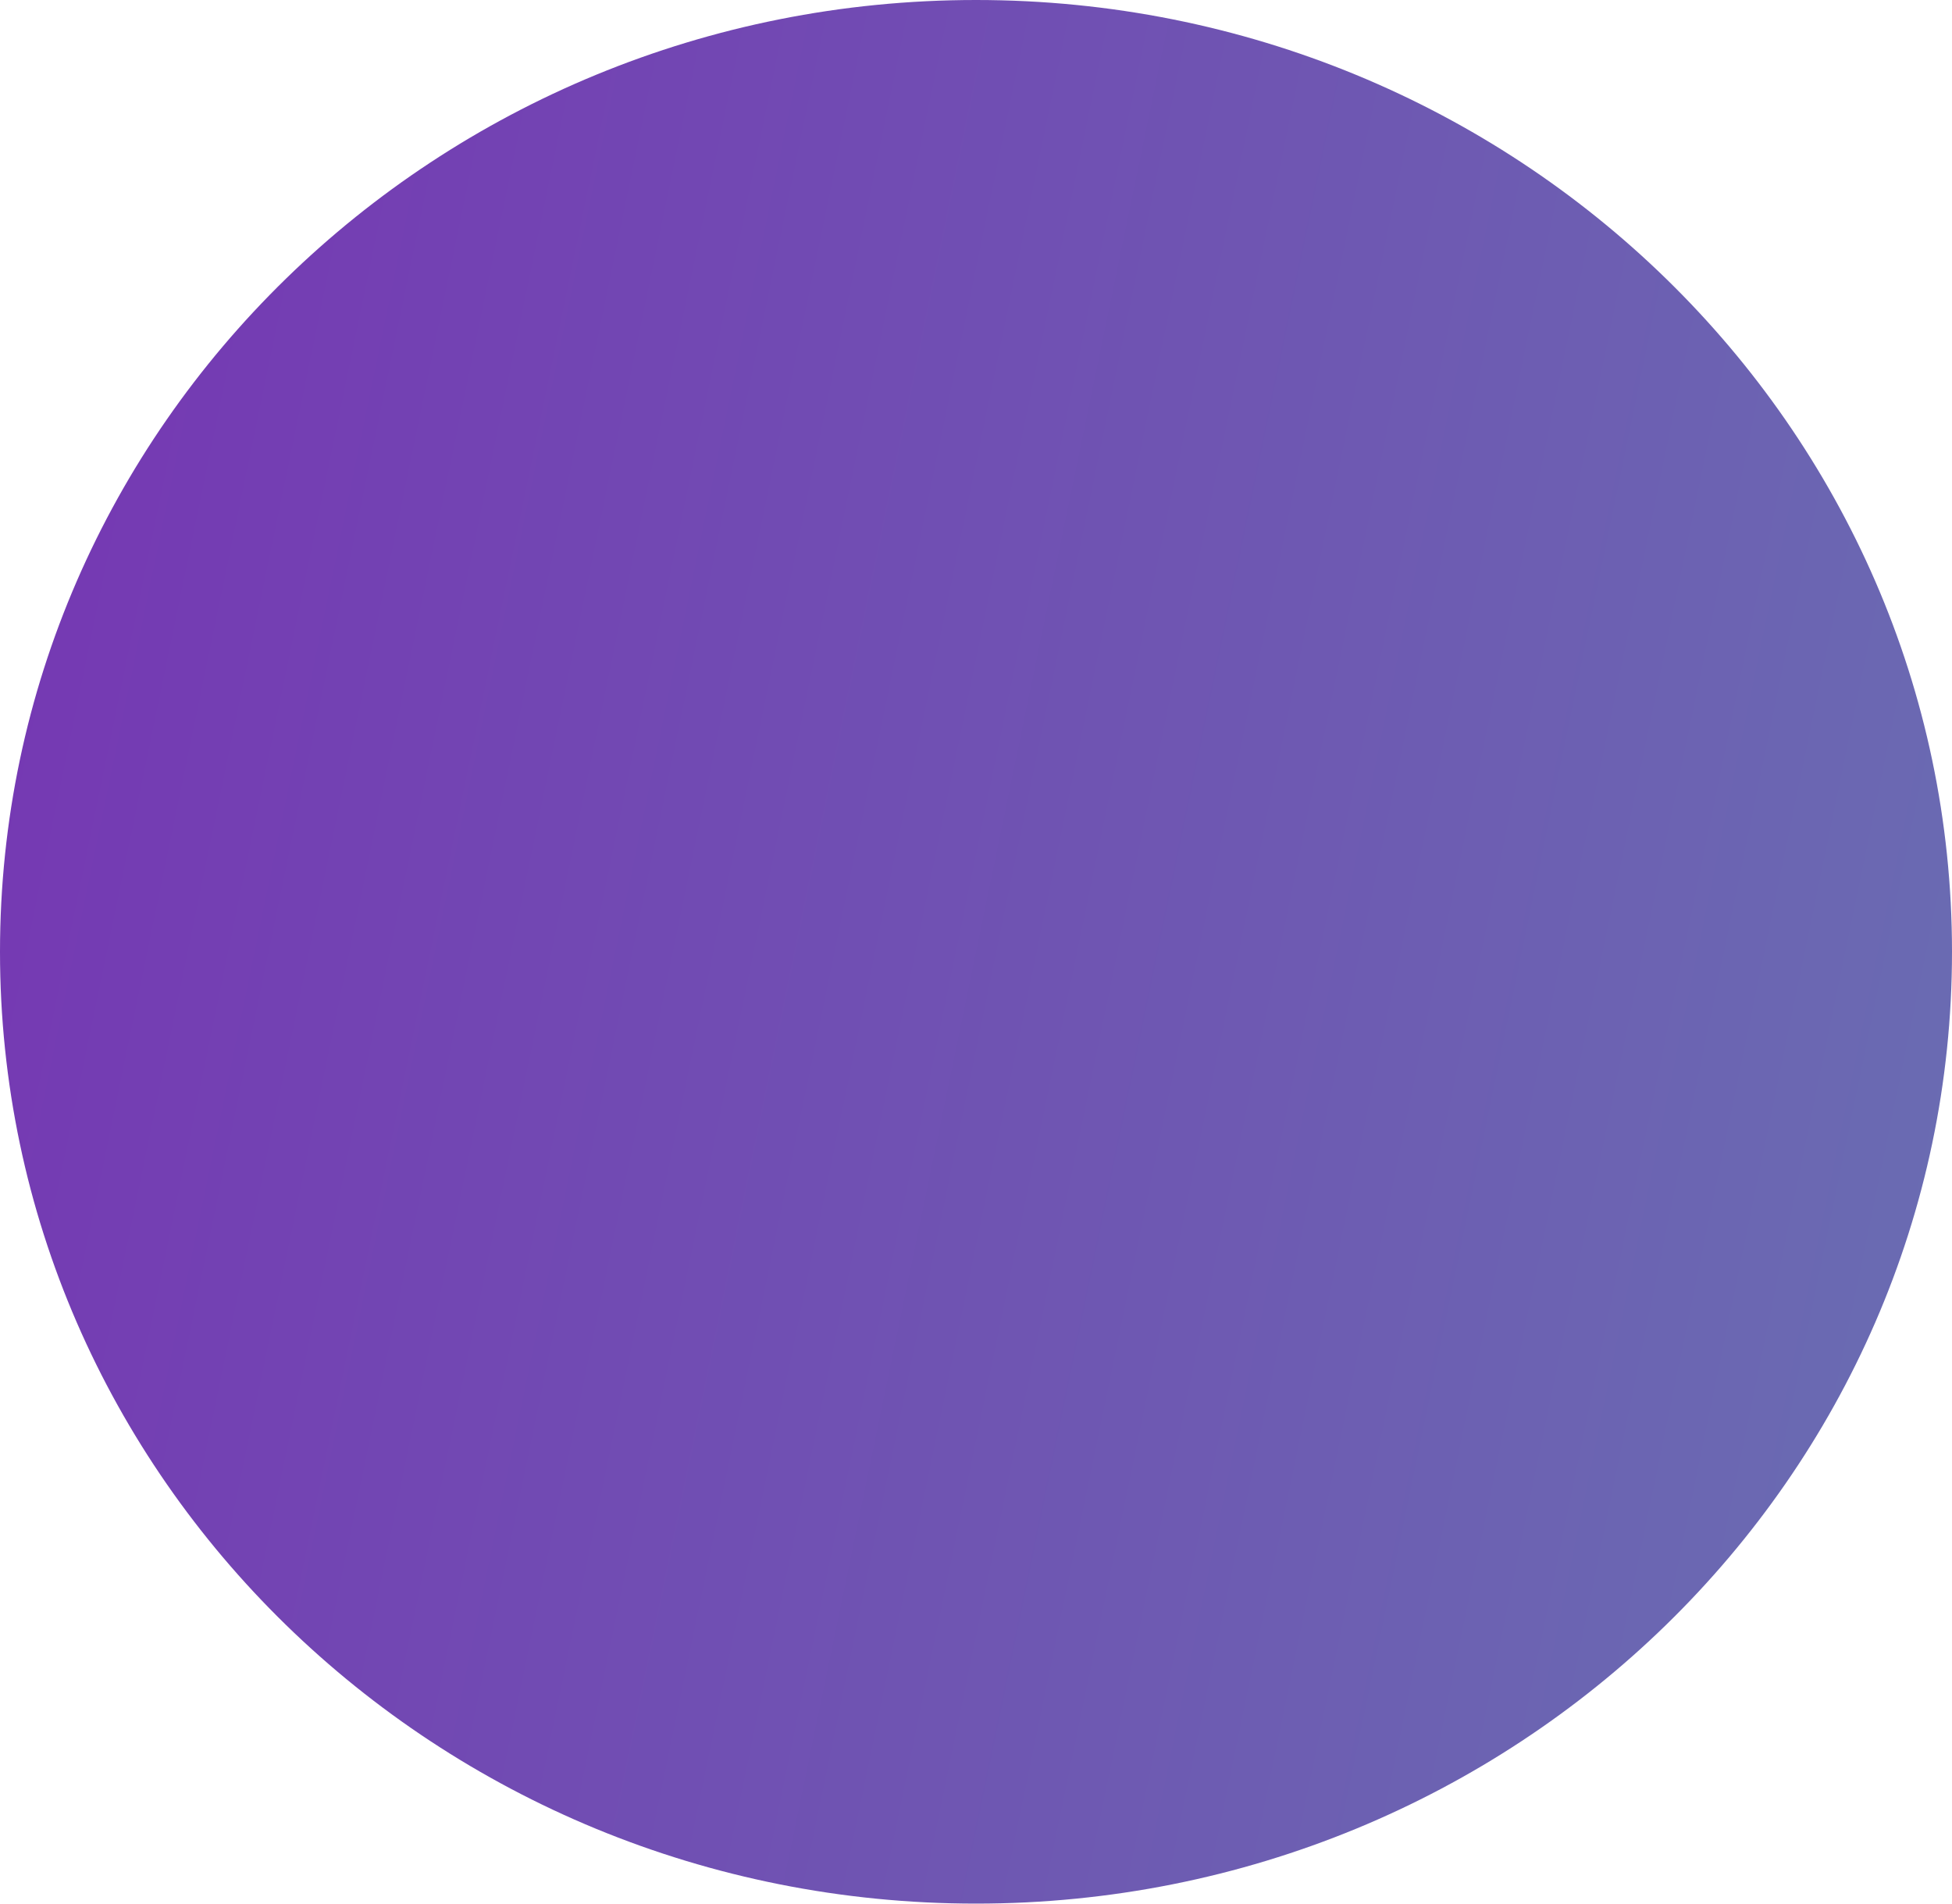
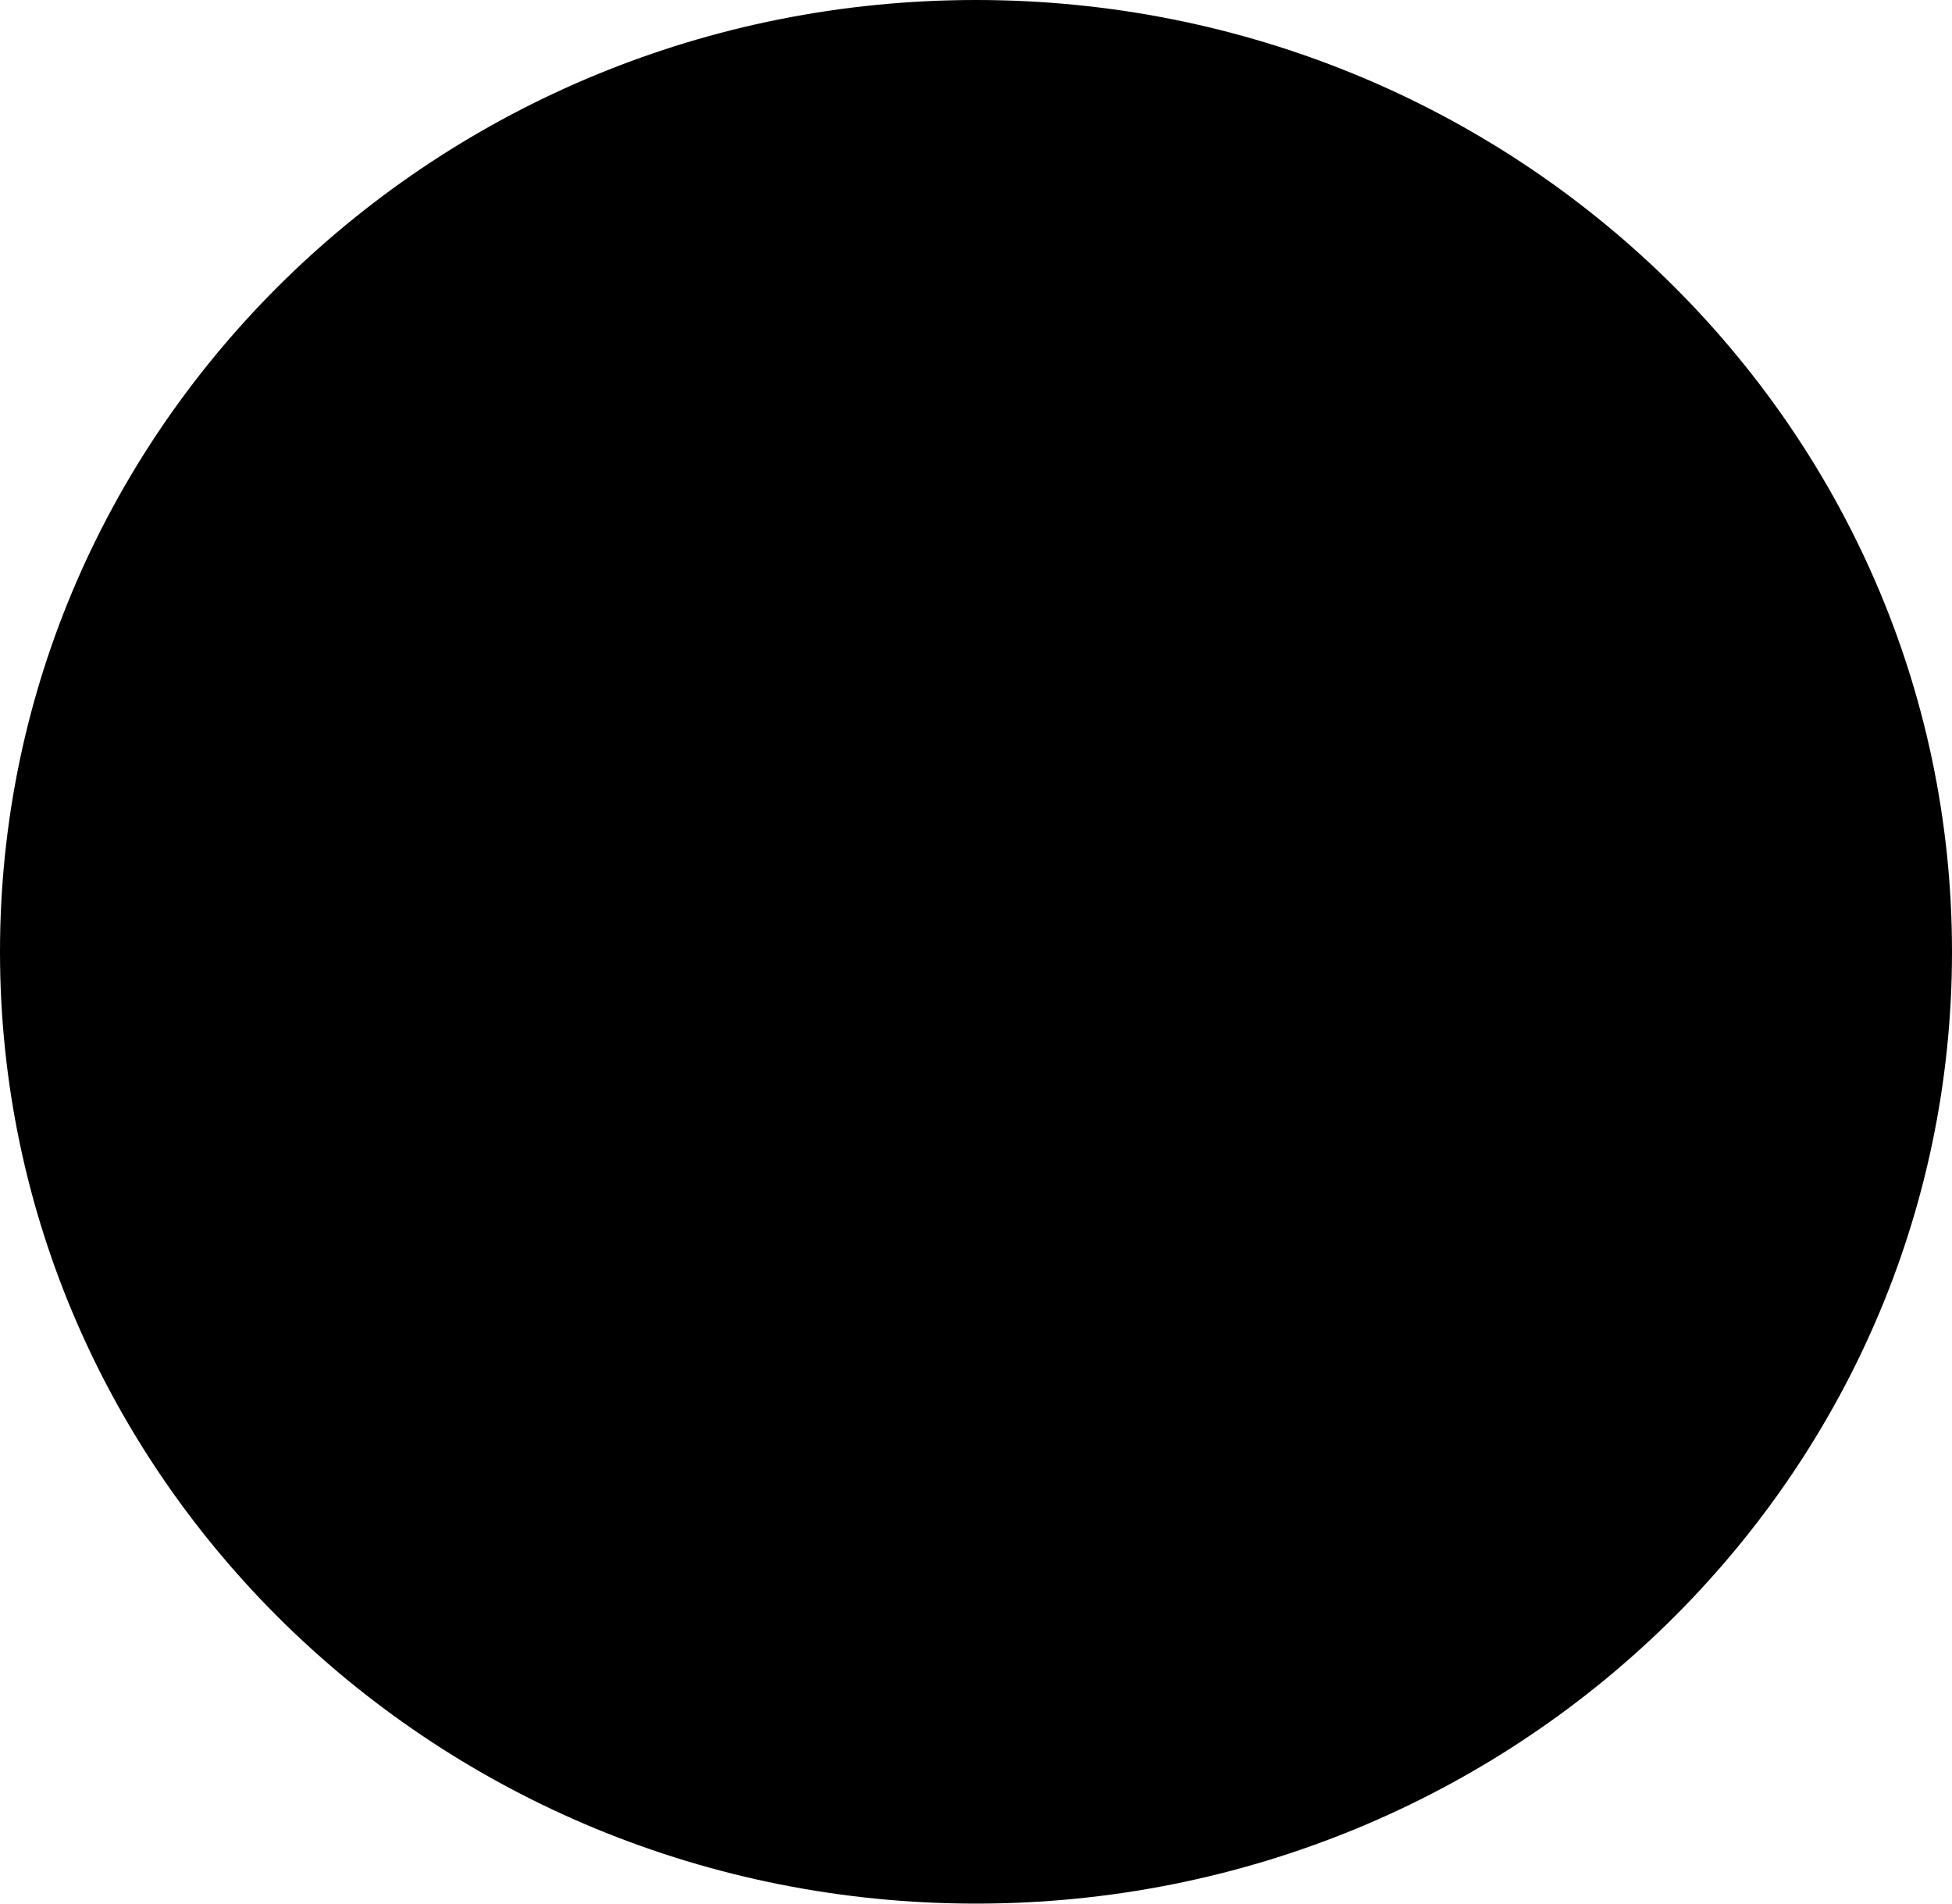
<svg xmlns="http://www.w3.org/2000/svg" width="40" height="39" viewBox="0 0 40 39" fill="none">
  <ellipse cx="20" cy="19.5" rx="20" ry="19.5" fill="url(#paint0_linear_820_1064)" />
  <defs>
    <linearGradient id="paint0_linear_820_1064" x1="0" y1="0" x2="46.096" y2="9.537" gradientUnits="userSpaceOnUse">
-       <stop stop-color="#7635B3" />
-       <stop offset="1" stop-color="#696FB2" />
+       <stop stopColor="#7635B3" />
+       <stop offset="1" stopColor="#696FB2" />
    </linearGradient>
  </defs>
</svg>
